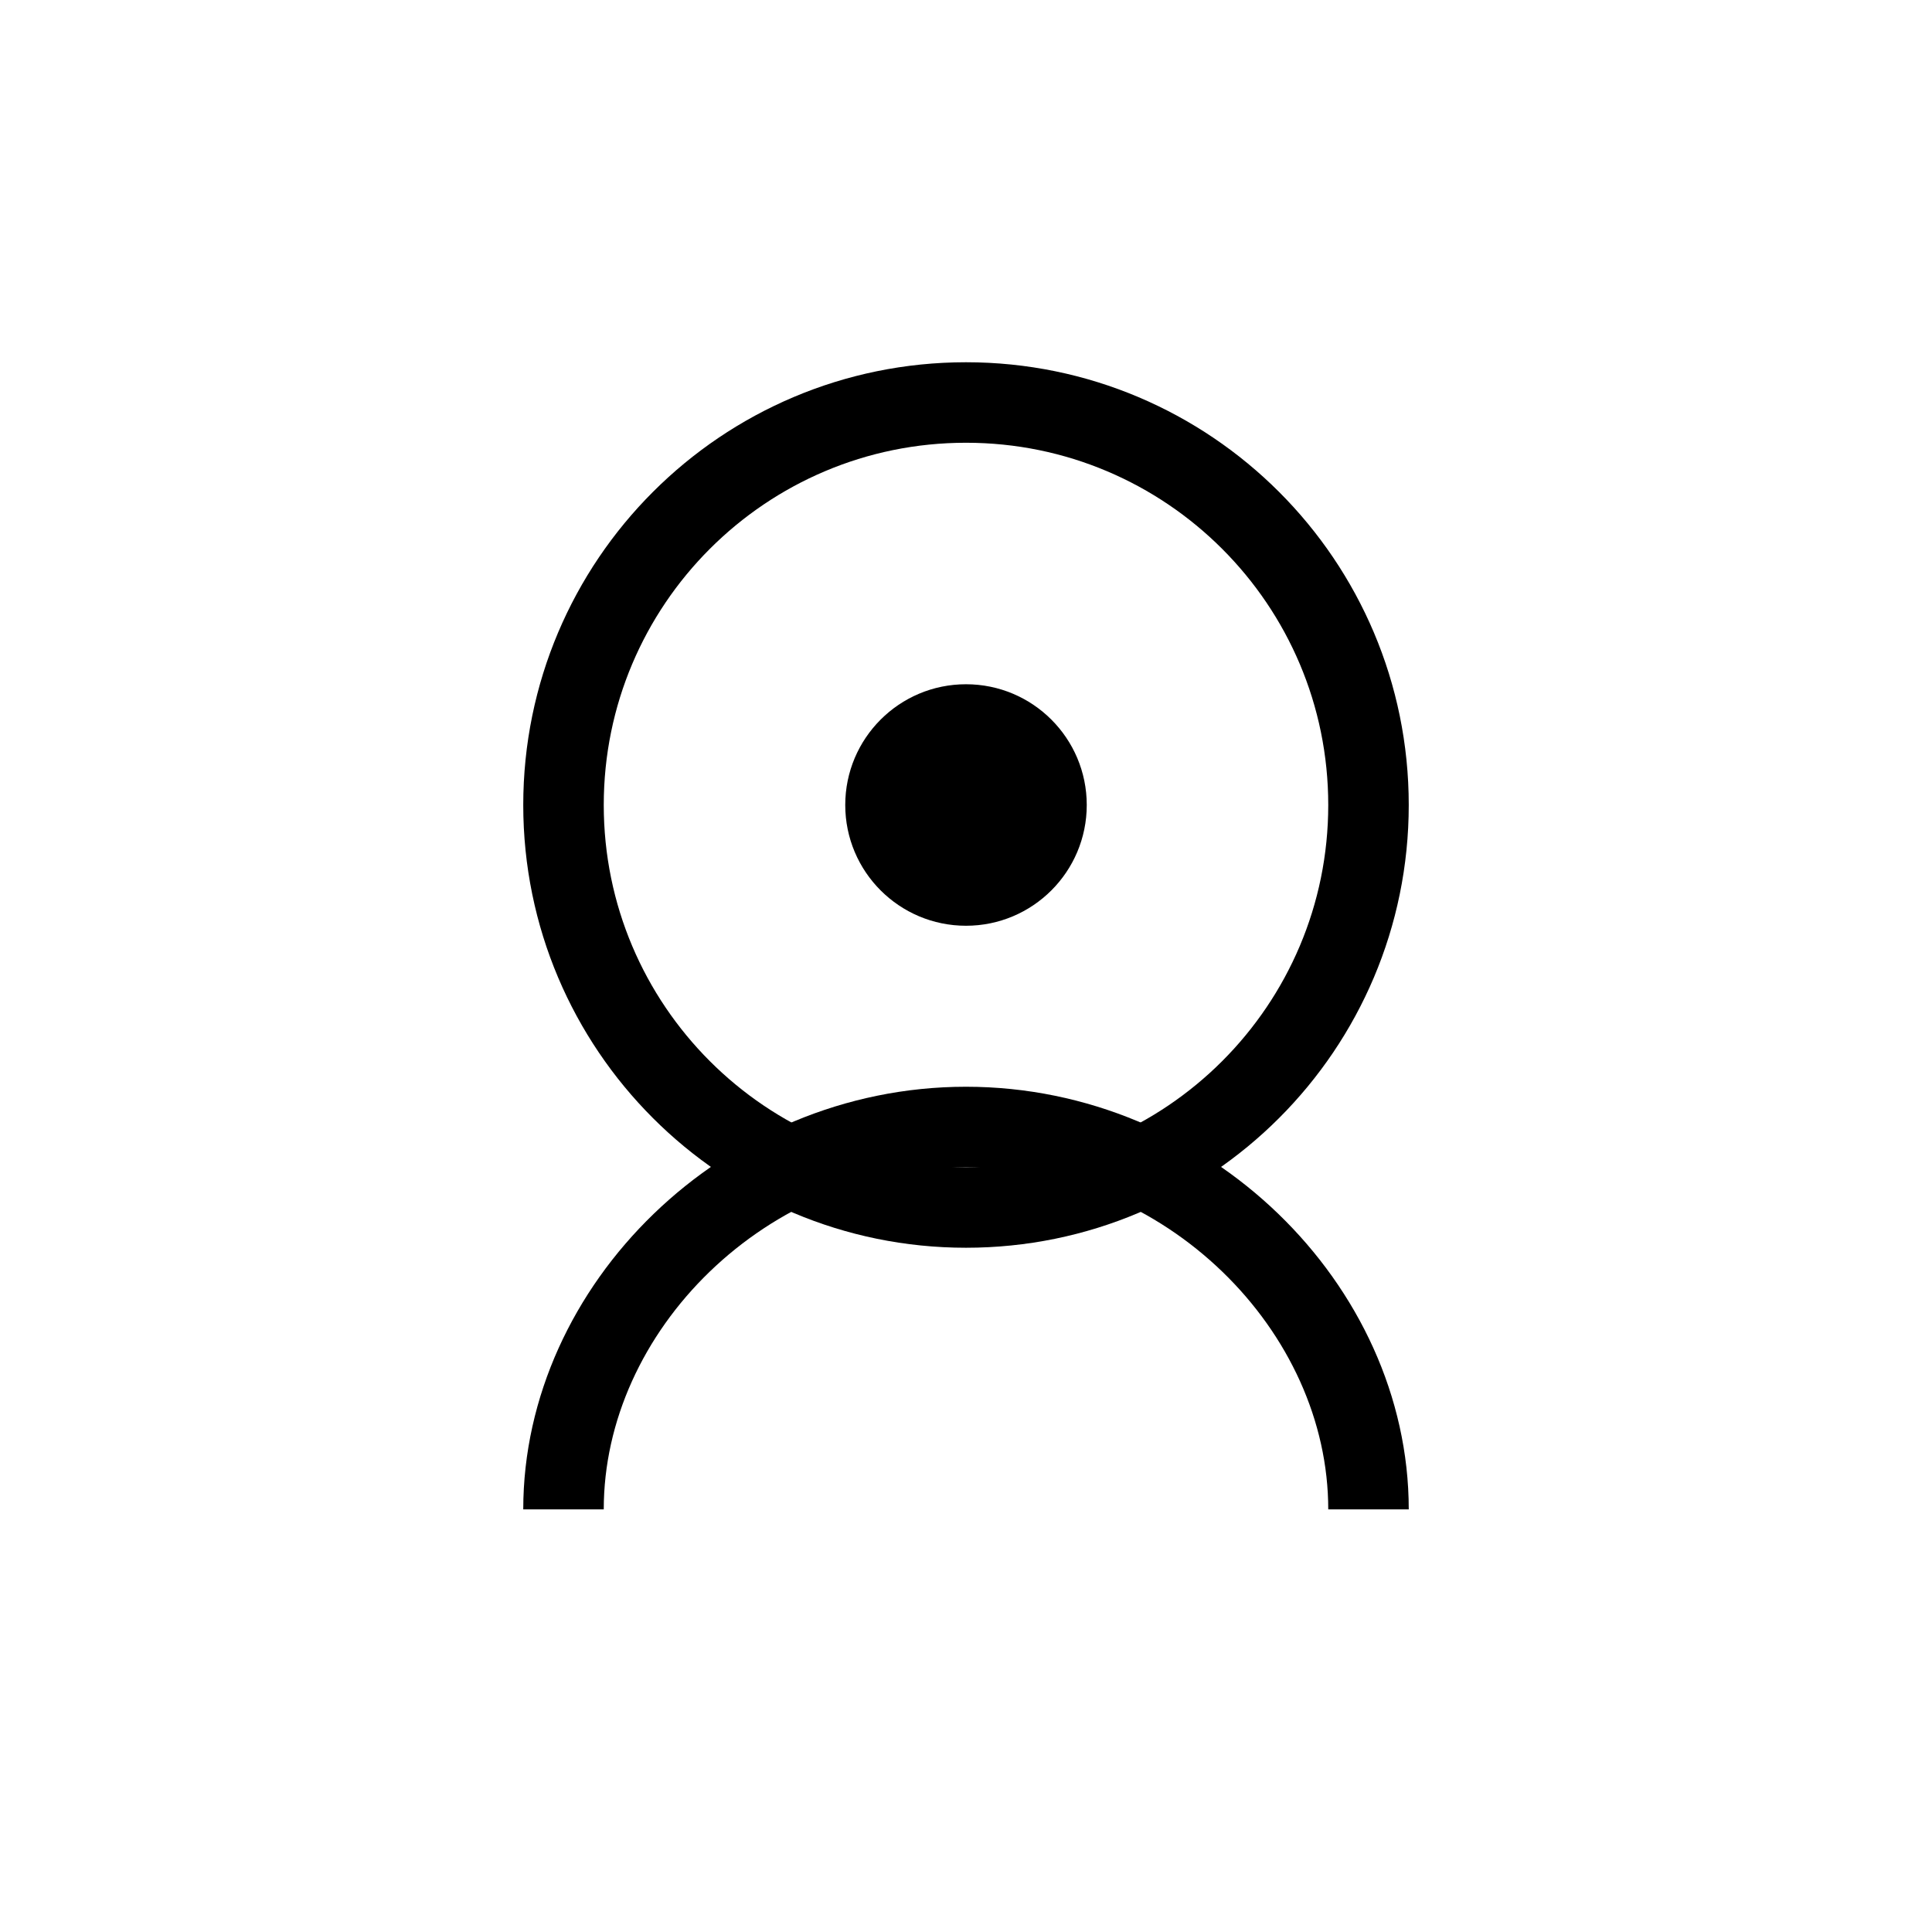
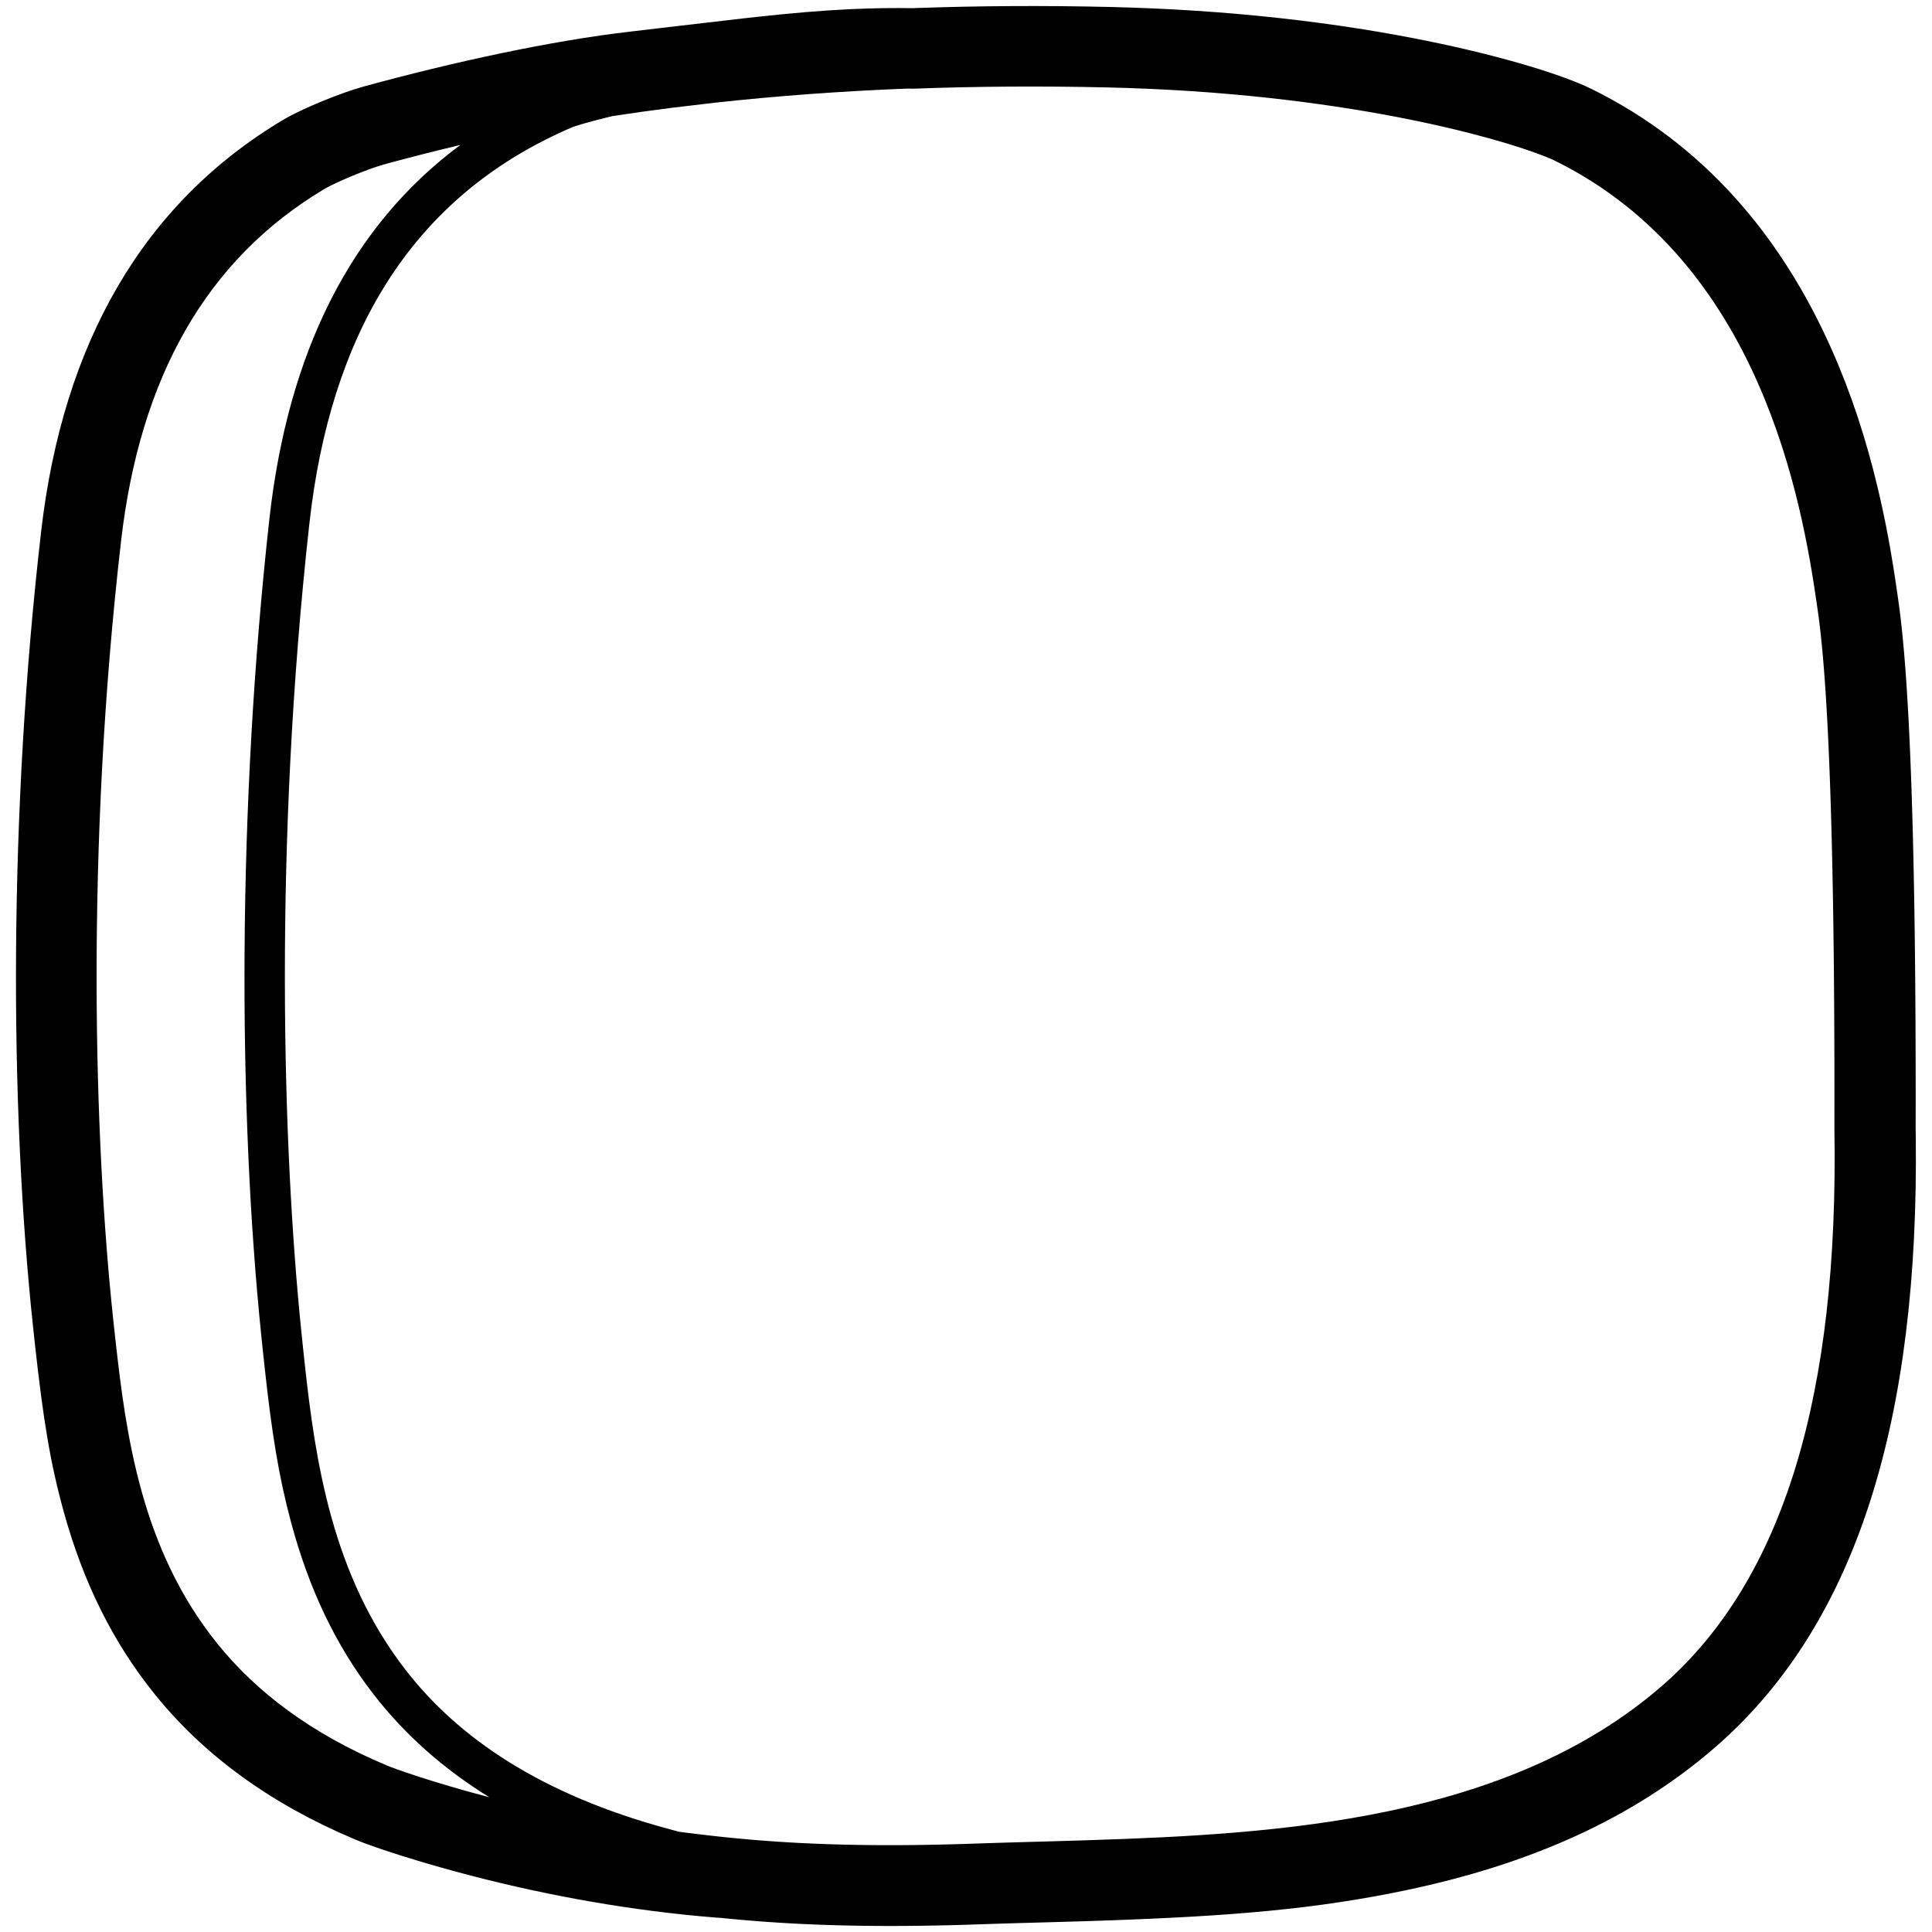
- <svg xmlns="http://www.w3.org/2000/svg" width="960" height="960" viewBox="0 0 960 960" fill="none">
-   <circle cx="480" cy="400" r="200" stroke="black" stroke-width="40" fill="none" />
-   <path d="M280 750C280 650 370 560 480 560C590 560 680 650 680 750" stroke="black" stroke-width="40" fill="none" />
-   <circle cx="480" cy="400" r="60" fill="black" />
+ <svg xmlns="http://www.w3.org/2000/svg" height="960" viewBox="0 0 960 960" width="960">
+   <path d="m456.116 3.961c30.86-1.078 62.453-1.249 94.781-.514 59.288 1.348 113.425 7.618 160.542 17.347l1.058.219c34.87 7.258 64.27 16.235 78.453 23.249 55.063 27.23 93.815 72.207 119.255 129.508 9.678 21.798 17.105 44.669 22.824 68.657 4.206 17.642 7.055 33.68 9.815 52.975l.221 1.553.567 4.08c.053.39.106.785.159 1.189l.274 2.132.342 2.819.171 1.468.327 2.949.163 1.541.314 3.101.157 1.614.299 3.224.296 3.374.29 3.503.142 1.789.273 3.591.277 3.856.131 1.912.248 3.76.249 3.993.242 4.097.234 4.201.227 4.306.277 5.599.258 5.625.205 4.773.193 4.775.183 4.784.266 7.511.25 7.771.16 5.399.15 5.411.143 5.53.199 8.38.187 8.804.114 5.949.158 9.119.142 9.345.086 6.365.079 6.485.104 9.91.061 6.748.077 10.311.043 7.007.036 7.117.028 7.224.021 7.338.019 11.193.003 7.602-.008 11.582-.007 3.609.057 3.865c1.707 140.297-28.99 240.926-97.752 301.939l-2.117 1.855c-41.155 35.63-92.304 58.051-153.6 70.899-43.951 9.212-85.799 12.859-150.356 15.058l-6.835.225-7.132.221-10.491.304-17.005.476-6.624.193-6.529.202-3.232.106-4.725.163-3.097.102-4.502.137-2.216.062-4.386.113-2.159.05-4.273.089-2.103.038-4.146.066-4.081.051-1.93.019-3.983.029-3.884.017h-5.696l-3.926-.025-3.682-.032-1.812-.021-3.592-.051-1.766-.03-3.375-.067-3.435-.081-3.377-.092-4.237-.134-3.961-.145-3.312-.135-1.567-.069-2.983-.139-3.184-.161-1.504-.081-2.859-.161-2.935-.176-2.889-.185-2.844-.193-2.8-.201-2.758-.208-2.716-.215-2.676-.222-2.638-.228-2.6-.234-2.564-.24-2.516-.244-2.745-.277-.817-.037c-.286-.015-.572-.032-.858-.051l-.857-.063c-41.685-3.378-82.603-10.779-121.123-20.768-24.941-6.468-47.869-13.906-56.98-17.71l-1.271-.534c-41.843-17.678-74.625-41.735-98.911-71.795-21.343-26.417-35.771-56.379-45.252-90.523-6.869-24.736-10.322-46.567-14.347-83.078l-.6-5.509-.291-2.703c-11.968-111.589-12.087-257.509 3.921-396.082 10.82-93.666 50.759-163.278 120.627-204.768 8.485-5.039 27.866-13.127 39.962-16.43 43.795-11.959 92.484-22.633 132.531-27.246l24.791-2.911 32.259-3.751 5.516-.61c17.959-1.943 32.085-3.14 45.862-3.8l1.835-.085c10.311-.459 20.4-.604 30.768-.427l-1.099-.017zm93.872 39.476c-32.816-.746-64.842-.537-96.078.63-1.088-.019-2.169-.033-3.246-.044-32.753 1.286-64.635 3.629-95.646 7.033-6.668.787-13.687 1.624-21.14 2.502-9.948 1.263-19.802 2.639-29.565 4.127l-1.757.431-1.901.475-2.751.7-1.868.486-1.835.487-1.115.302-1.61.444-2.011.572-.85.249-.827.247-.764.234-.668.209-1.721.582-3.13 1.361-1.602.714-2.234 1.024c-73.402 34.108-113.466 99.683-123.948 194.018-17.739 159.648-13.423 309.963-3.883 402.44l.289 2.797.594 5.667.644 6.005c5.3 48.762 13.573 105.549 50.286 152.793 26.091 33.575 66.952 61.75 130.844 78.939l3.666.998 1.148.32.936.122 3.207.408 4.356.539 3.303.396 2.193.256 4.562.514 2.273.246 2.308.243 3.561.36 2.381.231 2.426.227 2.459.222 2.494.216 2.531.21 2.569.203 2.608.197 2.649.19 2.692.183 2.736.175 2.781.167 3.543.198 3.619.185 2.983.139 4.495.188 3.116.115.749.026 3.951.125 3.226.088 3.285.078 3.376.067 1.636.028 3.498.05.84.01 4.434.041 3.576.024h5.522l3.767-.016 3.879-.028 1.931-.019 3.912-.049 4.078-.065.991-.018 5.186-.106 1.02-.023 5.33-.135 2.105-.059 4.423-.135 1.472-.048 6.197-.212 3.307-.109 6.59-.204 6.696-.195 17.053-.478 10.452-.303 7.053-.219 2.799-.091c92.596-3.028 206.224-9.818 283.082-76.351 61.414-53.165 88.198-146.369 86.003-277.189l.006-3.894.008-11.555-.003-7.555-.019-11.145-.021-7.288-.028-7.183-.035-7.075-.042-6.963-.077-10.254-.06-6.689-.104-9.848-.078-6.421-.085-6.312-.141-9.276-.157-9.032-.113-5.873-.183-8.624-.199-8.38-.141-5.442-.148-5.338-.155-5.222-.246-7.644-.262-7.399-.183-4.784-.19-4.681-.197-4.571-.204-4.477-.103-2.155-.214-4.311-.22-4.184-.227-4.072-.234-3.961-.24-3.849-.248-3.76-.123-1.78-.258-3.591-.265-3.482-.129-1.631-.274-3.311-.278-3.169-.286-3.087-.137-1.416-.299-2.95-.14-1.321-.308-2.78-.142-1.223-.316-2.609-.113-.891c-.113-.885-.228-1.749-.344-2.593l-.461-3.302-.221-1.553c-7.427-51.914-28.162-170.548-130.04-220.923-1.193-.59-2.766-1.287-4.712-2.073-23.951-9.578-101.558-31.806-218.139-34.456zm-321.246 28.586-.598.145c-13.71 3.262-25.795 6.396-34.946 8.878l-2.081.569c-9.52 2.674-24.32 9.109-29.193 11.861l-.434.251c-59.081 35.084-91.965 94.022-101.315 174.965-17.745 153.612-13.428 298.245-3.885 387.226l.289 2.691.754 6.901c5.301 47.86 12.926 104.484 50.788 151.347 19.134 23.683 46.209 44.574 84.481 60.555 2.673 1.116 21.472 8.037 50.544 15.625-23.037-14.242-42.042-31.222-57.289-50.842-19.239-24.757-32.359-52.935-41.107-85.314-6.302-23.328-9.706-44.775-13.382-78.631l-.54-5.04-.597-5.694-.29-2.803c-11.798-114.366-11.915-264.363 3.9-406.701 9.251-83.261 40.715-145.774 94.899-185.988z" />
</svg>
